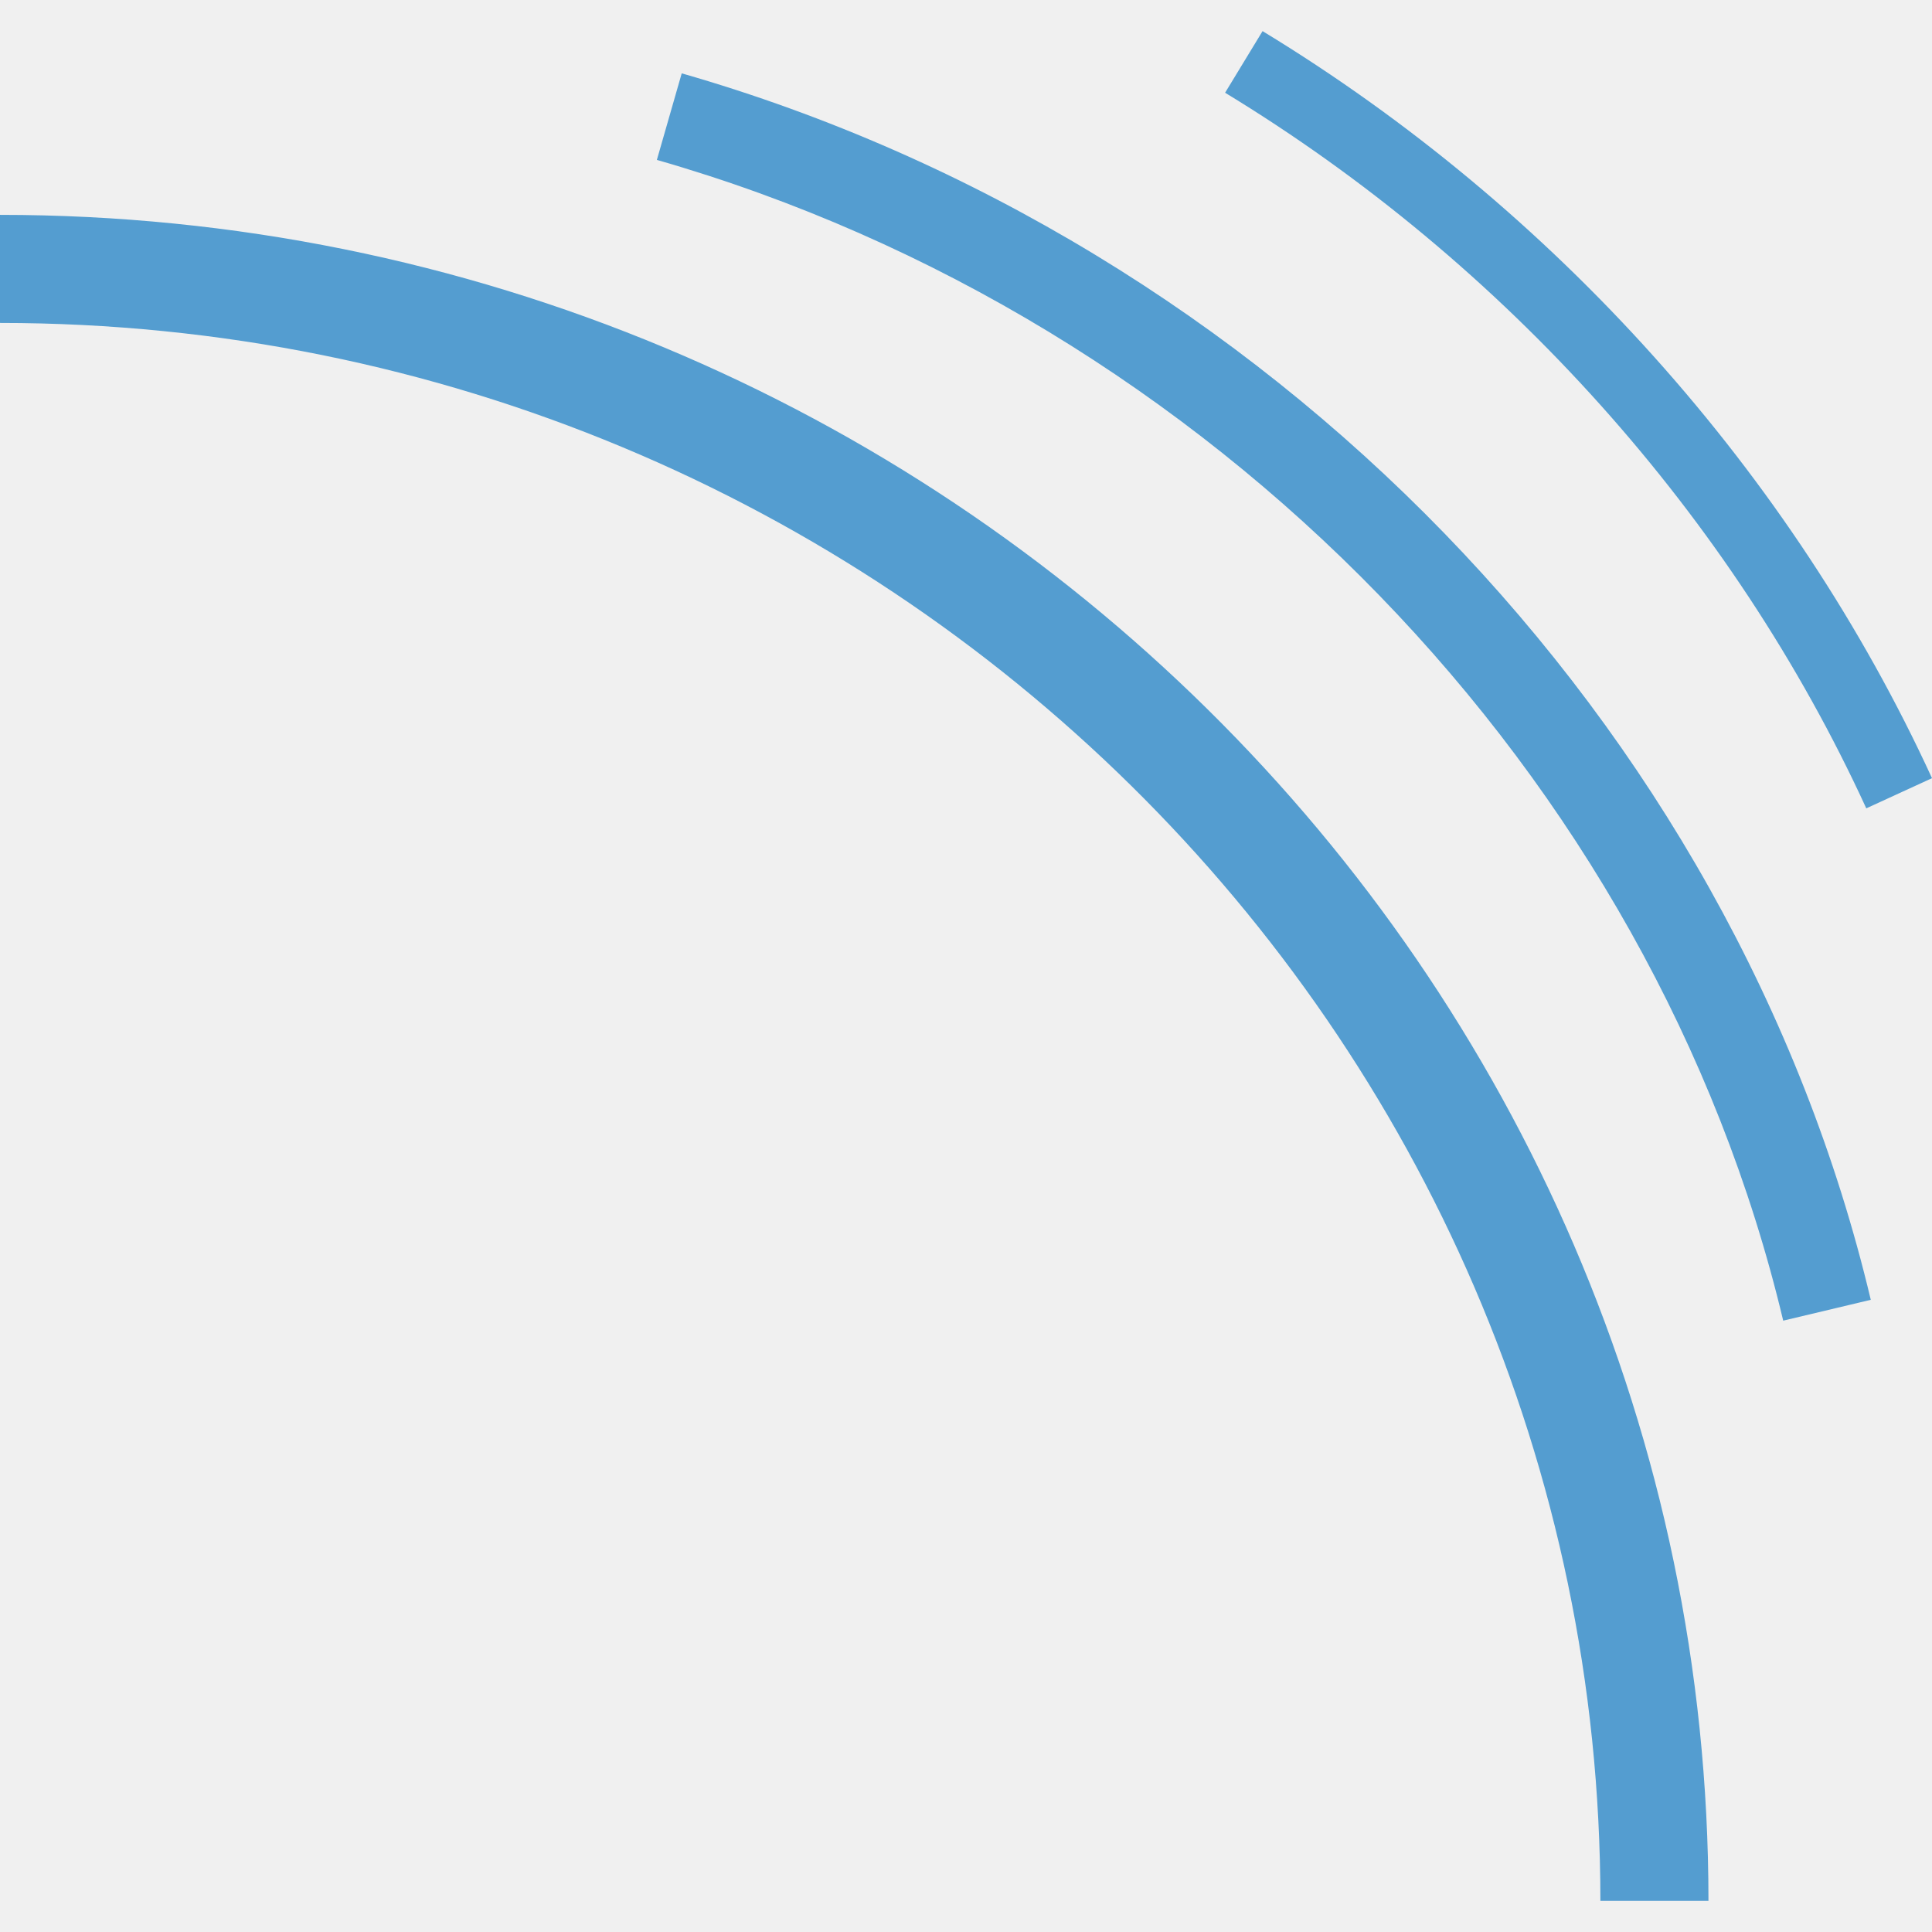
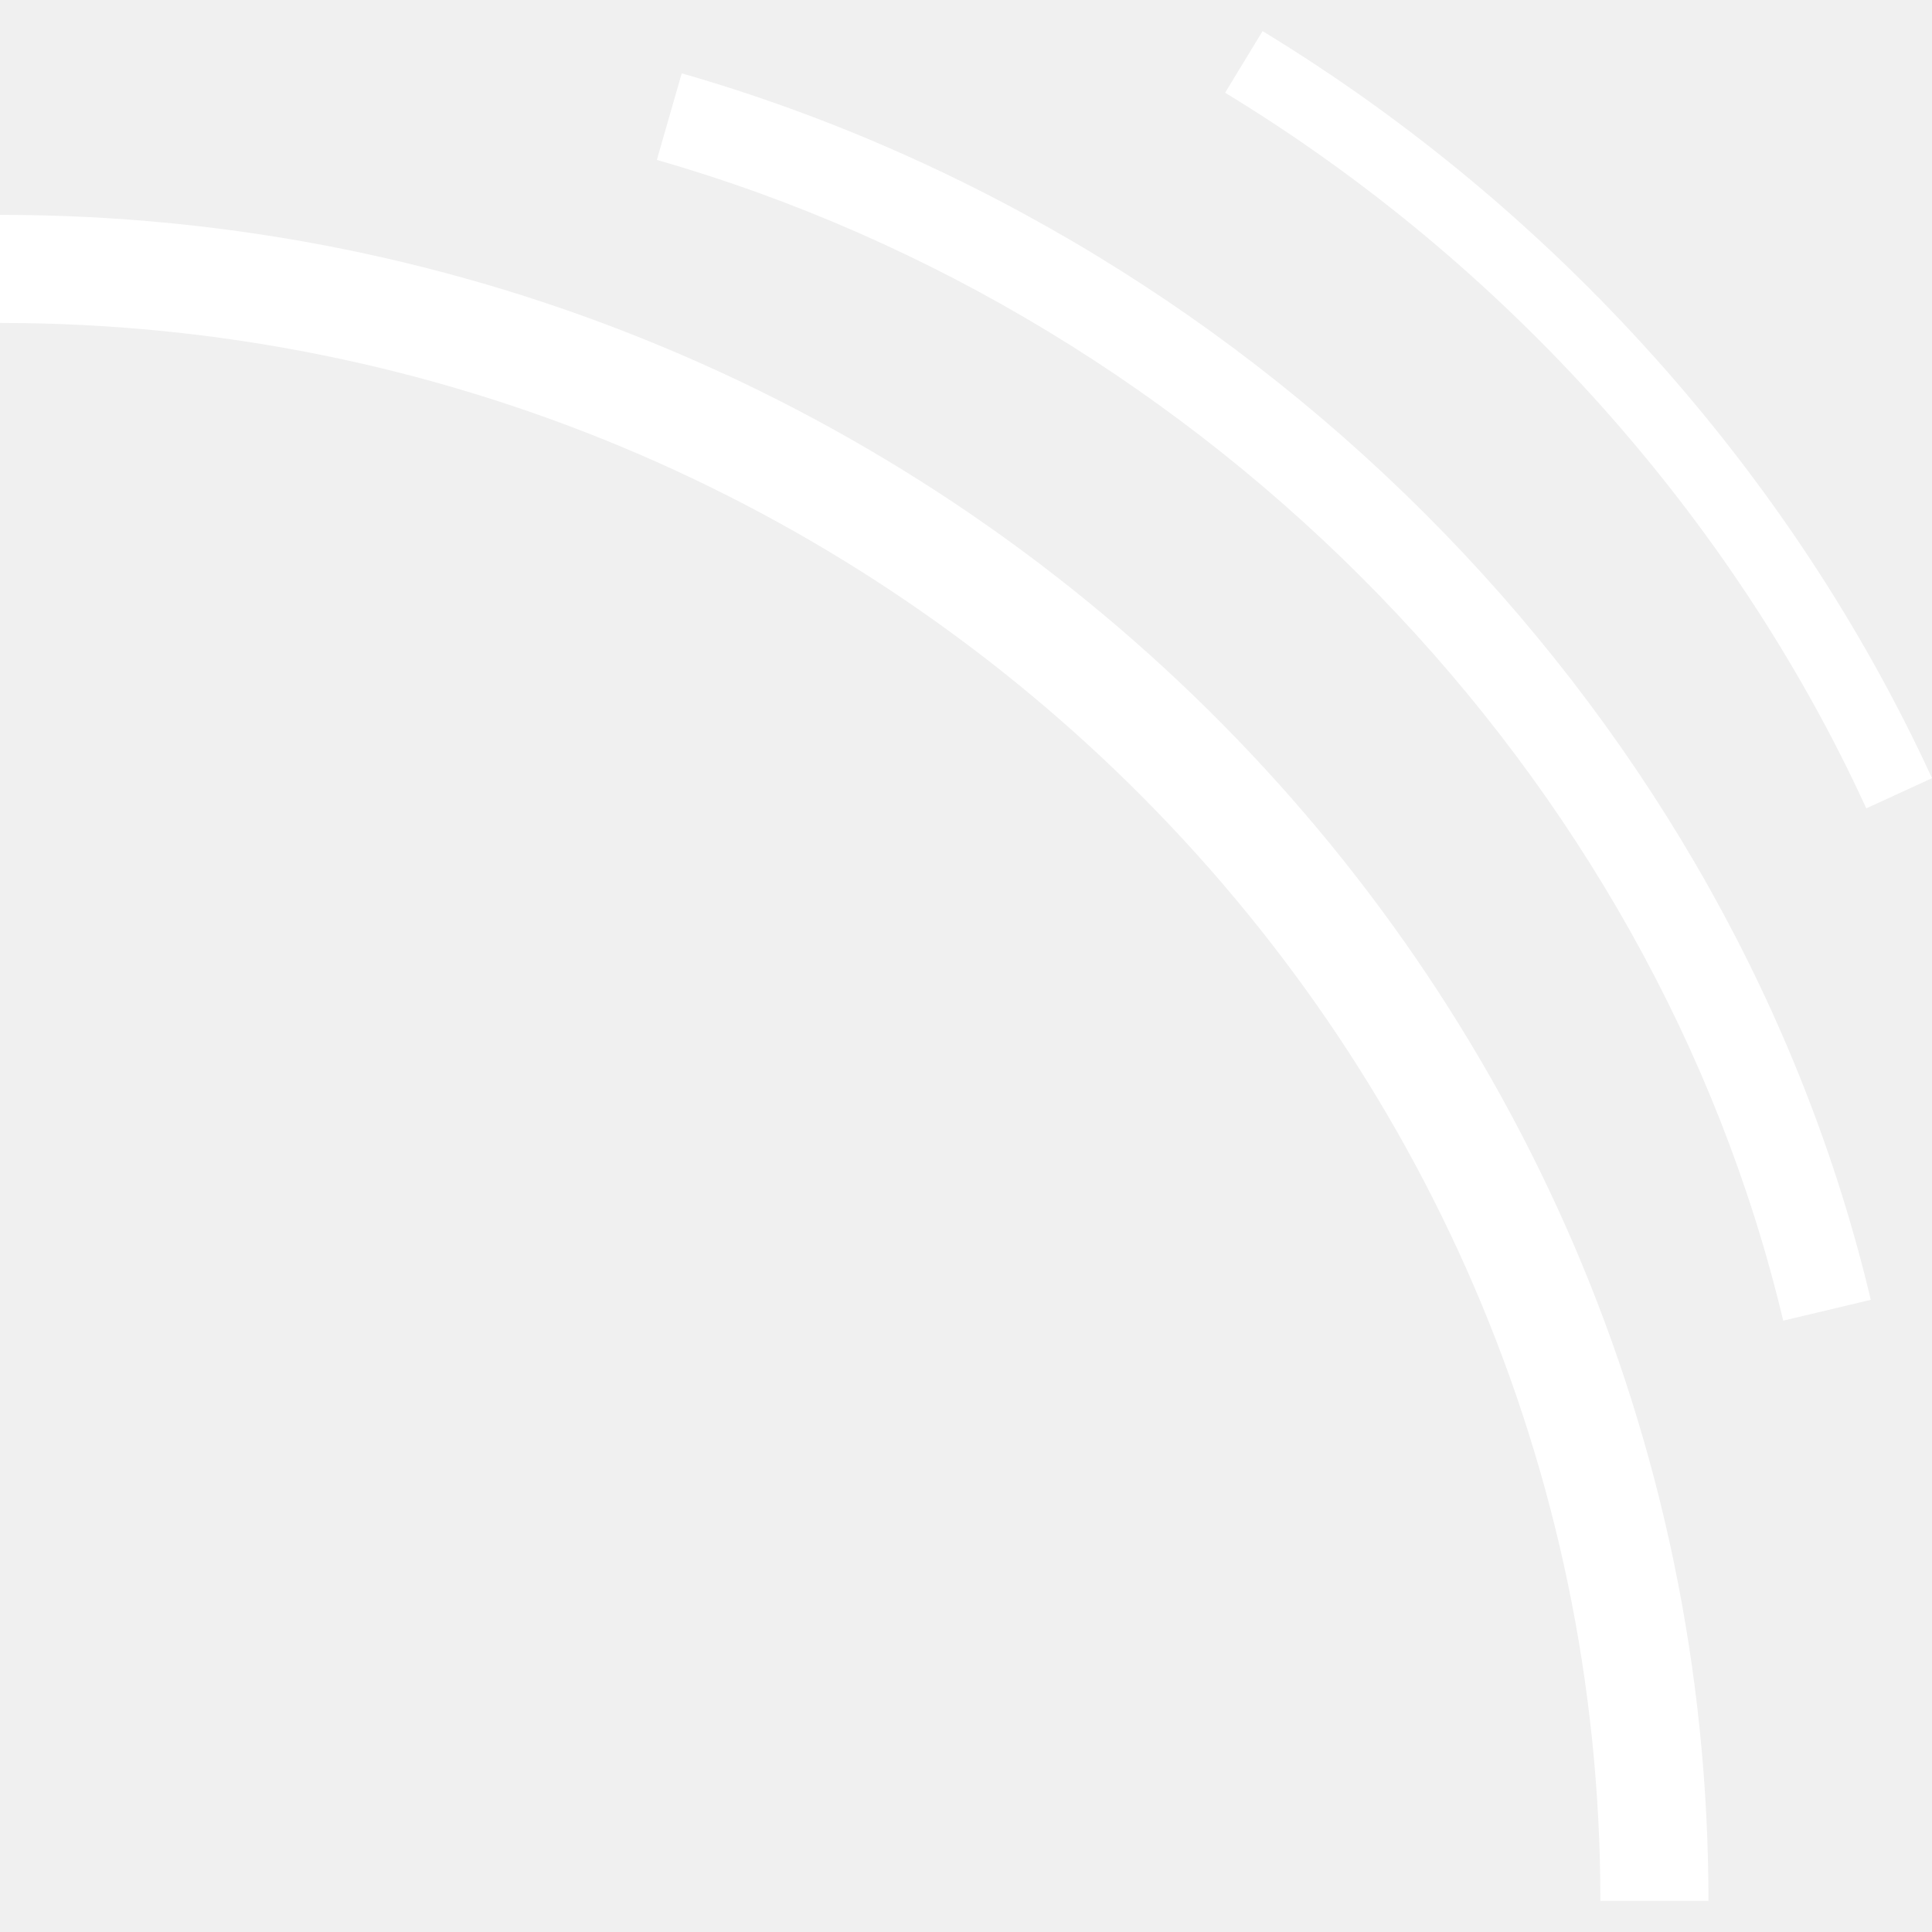
<svg xmlns="http://www.w3.org/2000/svg" viewBox="0 0 128 128">
-   <path fill="#549dd0" d="M113.19 125.938h-7.16C106.03 68.293 58.464 21.396 0 21.396v-7.161c62.416 0 113.19 50.106 113.19 111.703Zm4.952-38.441c-8.598-36.151-37.898-66.362-74.623-76.903l1.647-5.735c38.763 11.133 69.702 43.027 78.778 81.257Zm5.504-33.942c-8.854-19.309-23.944-36.146-42.48-47.411l2.482-4.082C102.992 13.819 118.74 31.399 128 51.556Zm0 0" />
+   <path fill="white" d="M113.19 125.938h-7.16C106.03 68.293 58.464 21.396 0 21.396v-7.161c62.416 0 113.19 50.106 113.19 111.703Zm4.952-38.441c-8.598-36.151-37.898-66.362-74.623-76.903l1.647-5.735c38.763 11.133 69.702 43.027 78.778 81.257Zm5.504-33.942c-8.854-19.309-23.944-36.146-42.48-47.411l2.482-4.082C102.992 13.819 118.74 31.399 128 51.556Zm0 0" />
</svg>
